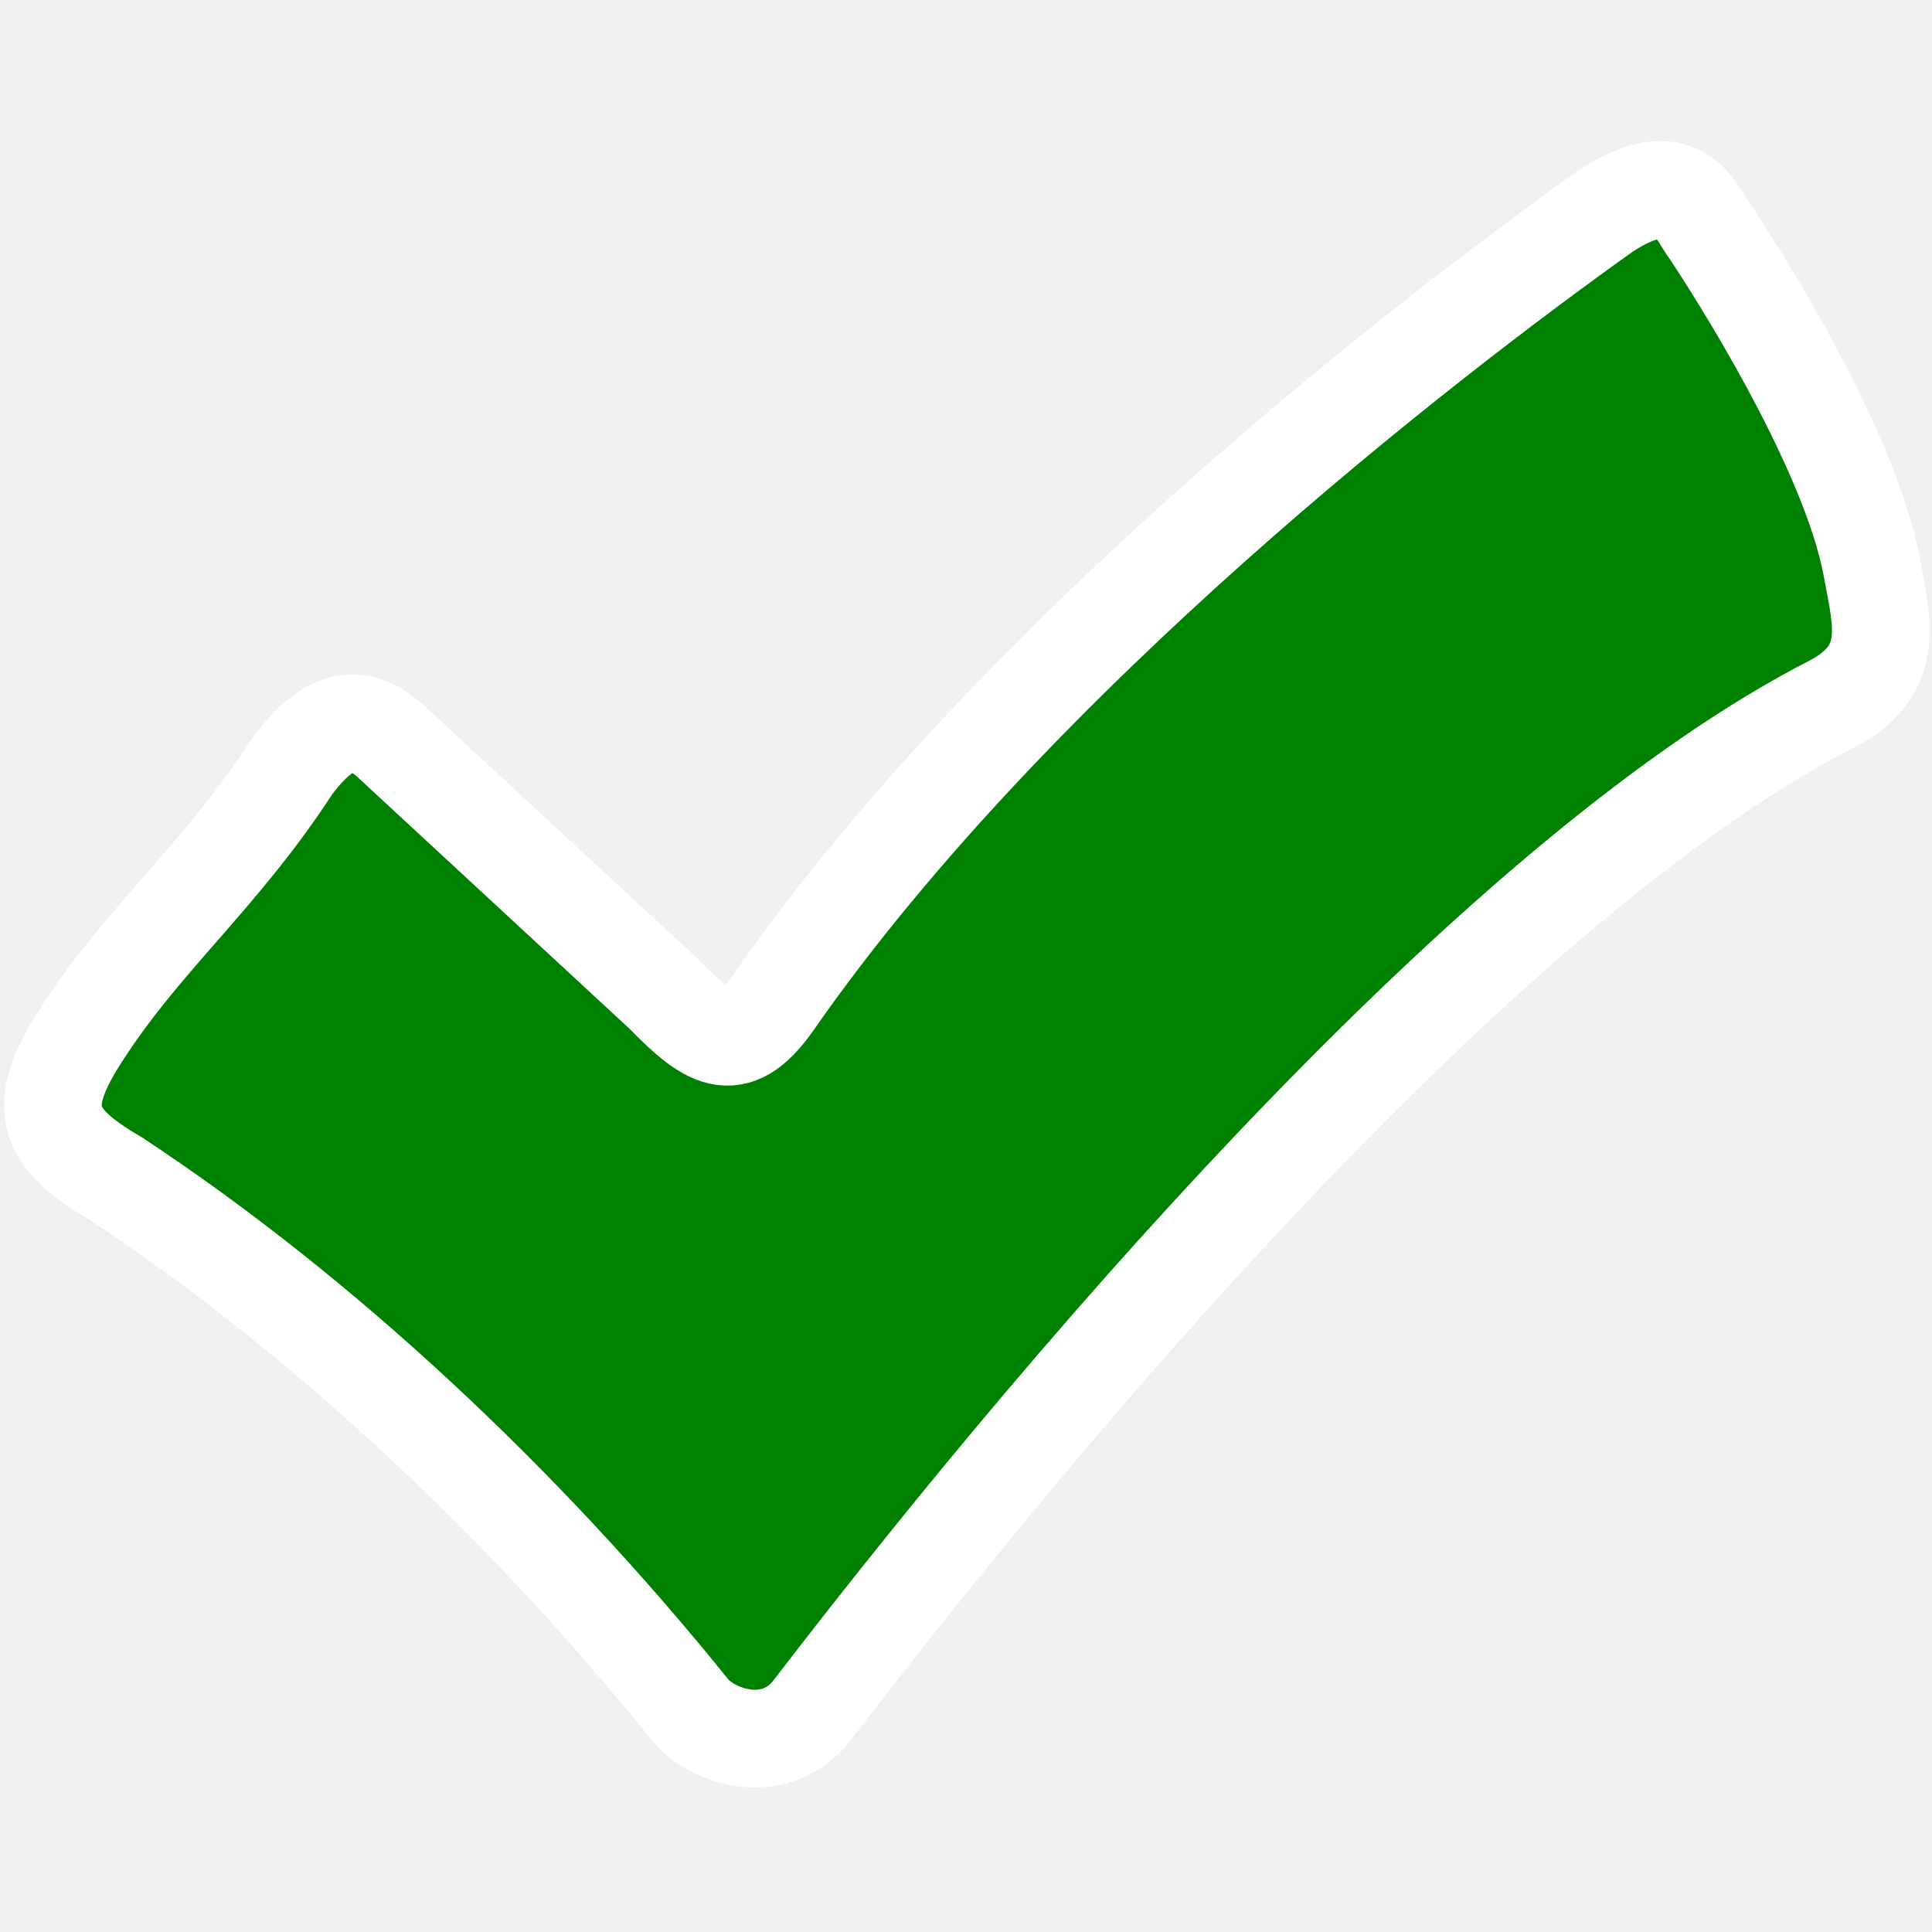
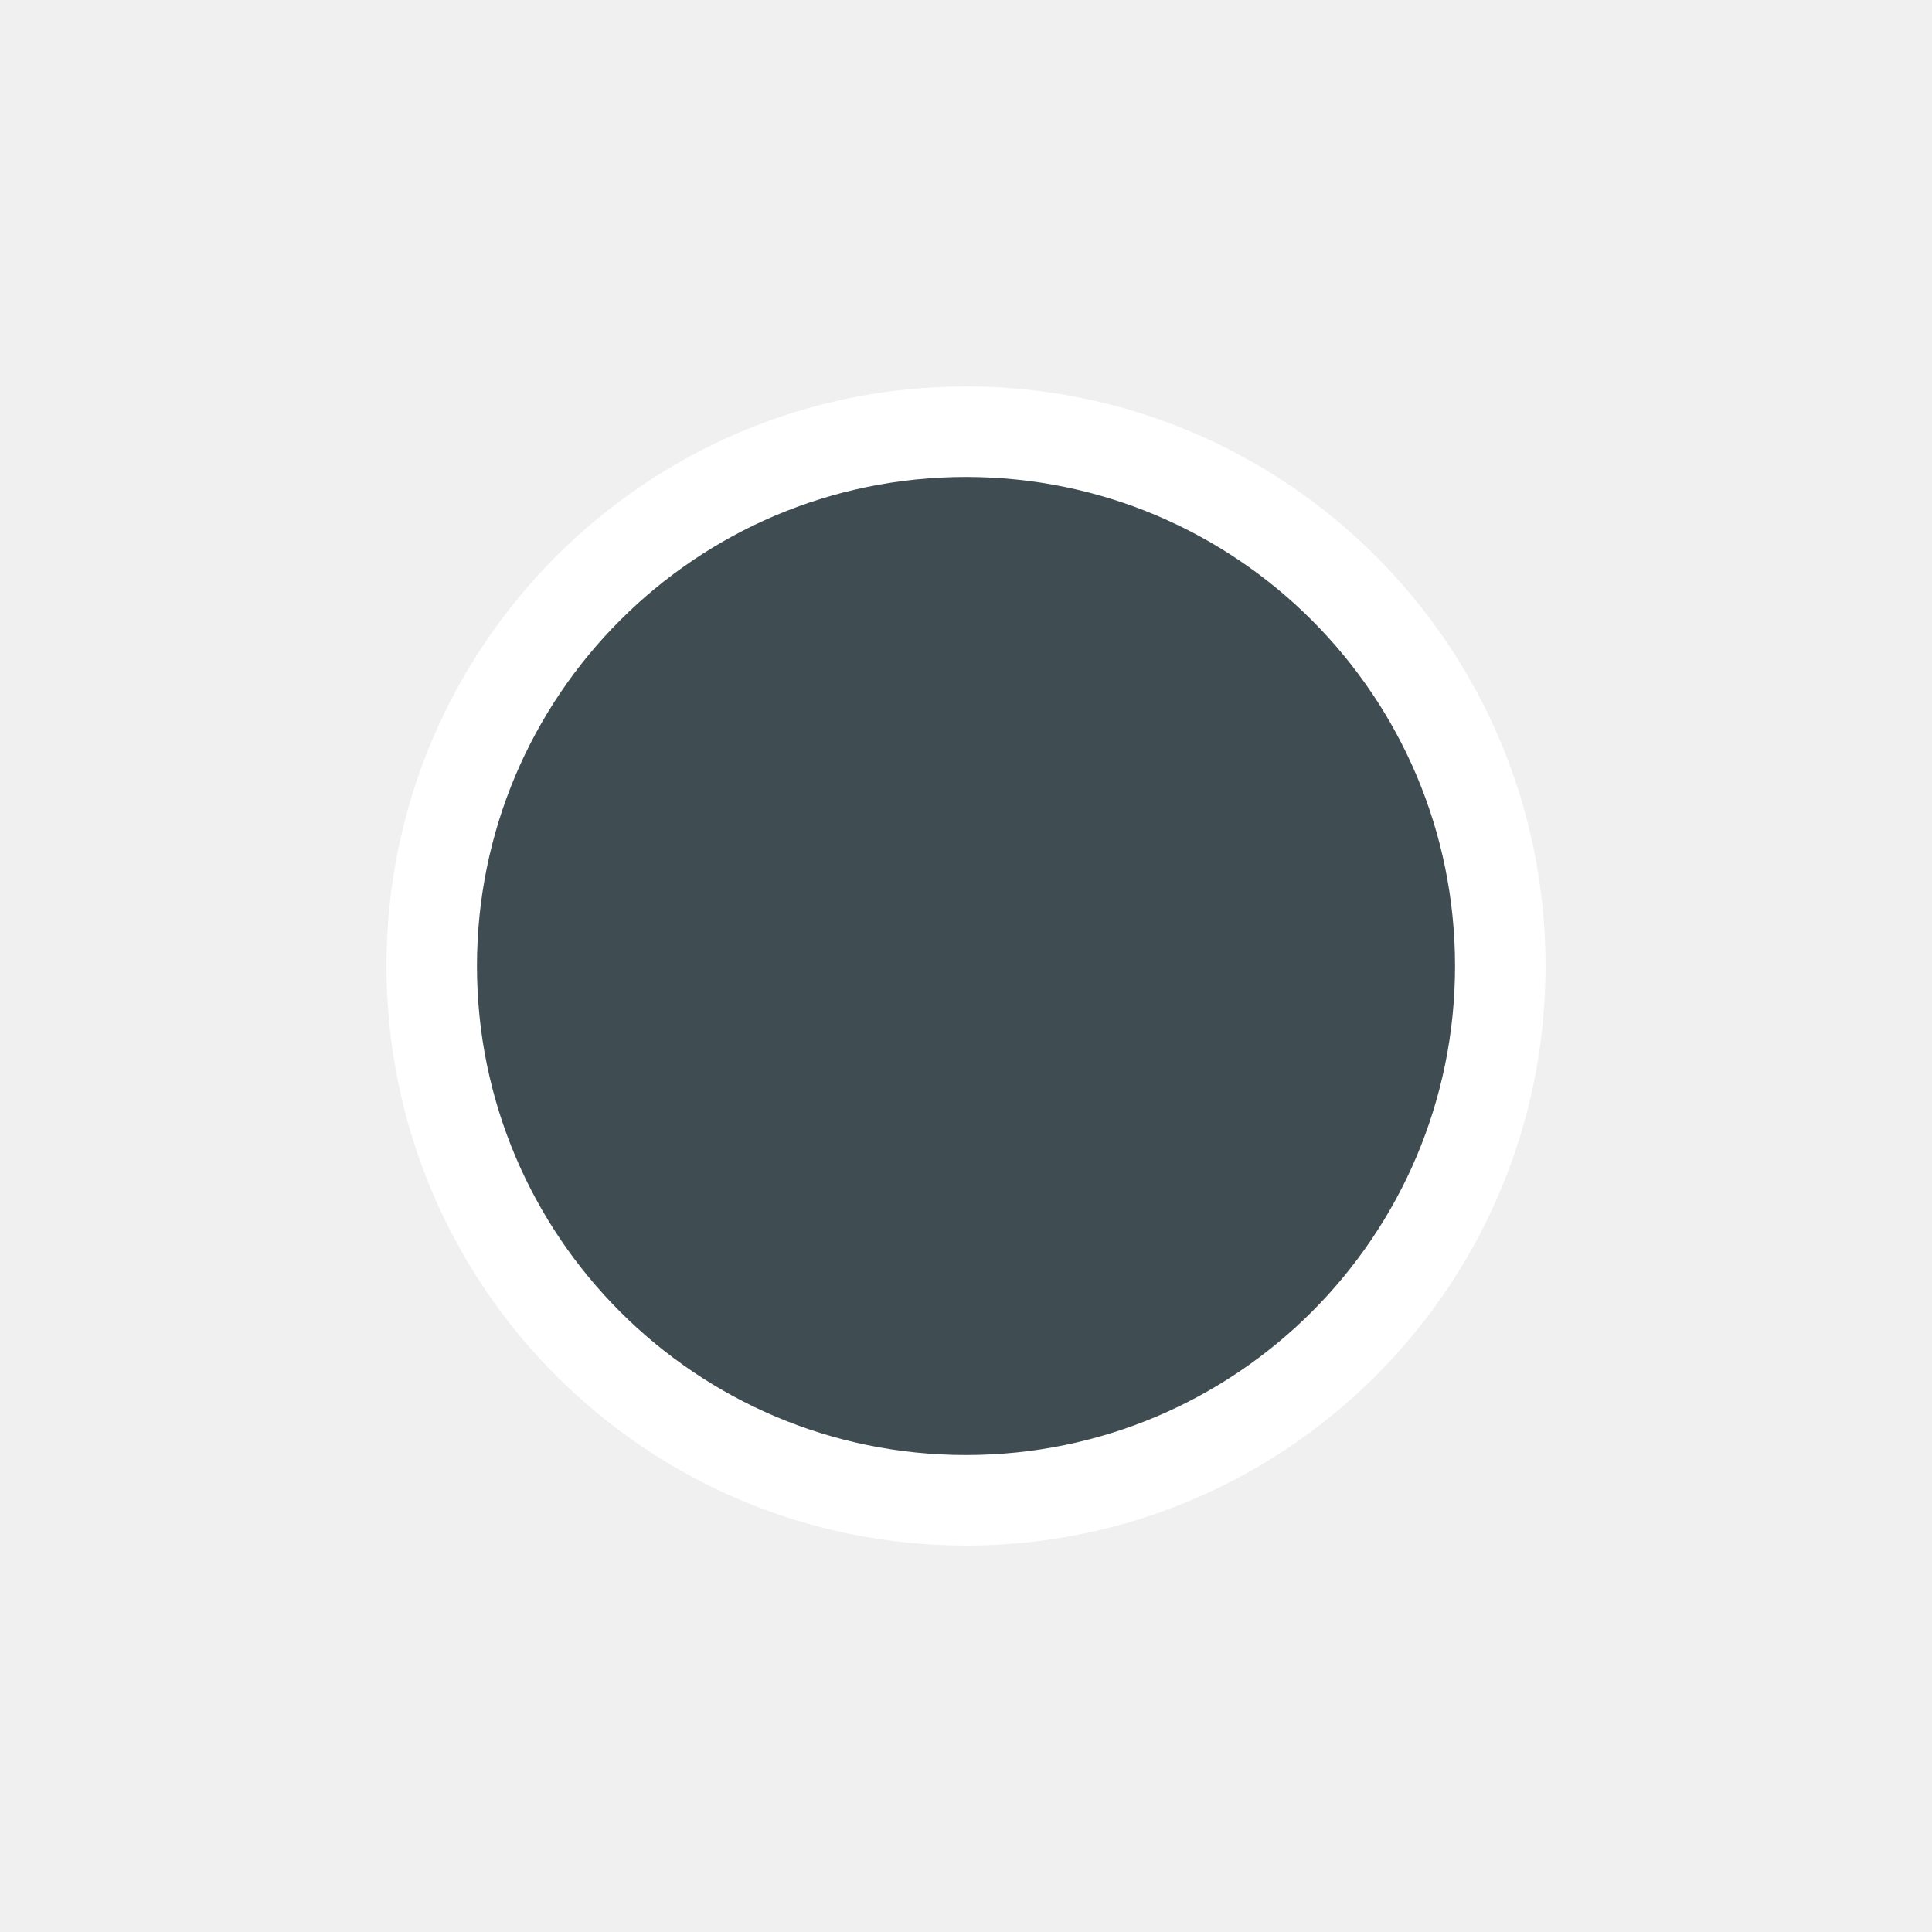
- <svg xmlns="http://www.w3.org/2000/svg" version="1.1" viewBox="0 0 20 20">
-   <path class="fil1" d="m0.835 10.722c0.645-1.008 1.444-1.64 2.192-2.793 0.395-0.524 0.705-0.563 1.058-0.218l2.782 2.574c0.499 0.512 0.757 0.656 1.166 0.054 2.486-3.552 6.707-6.814 8.58-8.149 0.802-0.528 0.939 0.017 1.089 0.205 0.522 0.79 1.453 2.355 1.668 3.444 0.105 0.579 0.27 1.074-0.374 1.432-3.36 1.705-7.698 6.666-10.589 10.433-0.386 0.495-1.036 0.273-1.26 0-1.729-2.147-3.825-4.103-5.941-5.498-0.695-0.409-0.875-0.709-0.37-1.485z" clip-rule="evenodd" fill="#008000" fill-rule="evenodd" image-rendering="optimizeQuality" shape-rendering="geometricPrecision" stroke="#fff" stroke-width="1.011" />
+ <svg xmlns="http://www.w3.org/2000/svg" version="1.1" viewBox="0 0 20 20" id="svg1">
+   <circle style="fill:#3f4d53;stroke:#ffffff;stroke-width:0.937;stroke-linecap:round;stroke-linejoin:round;stroke-dasharray:none;stroke-opacity:1;fill-opacity:1" cx="10" cy="10" r="5.531" />
</svg>
